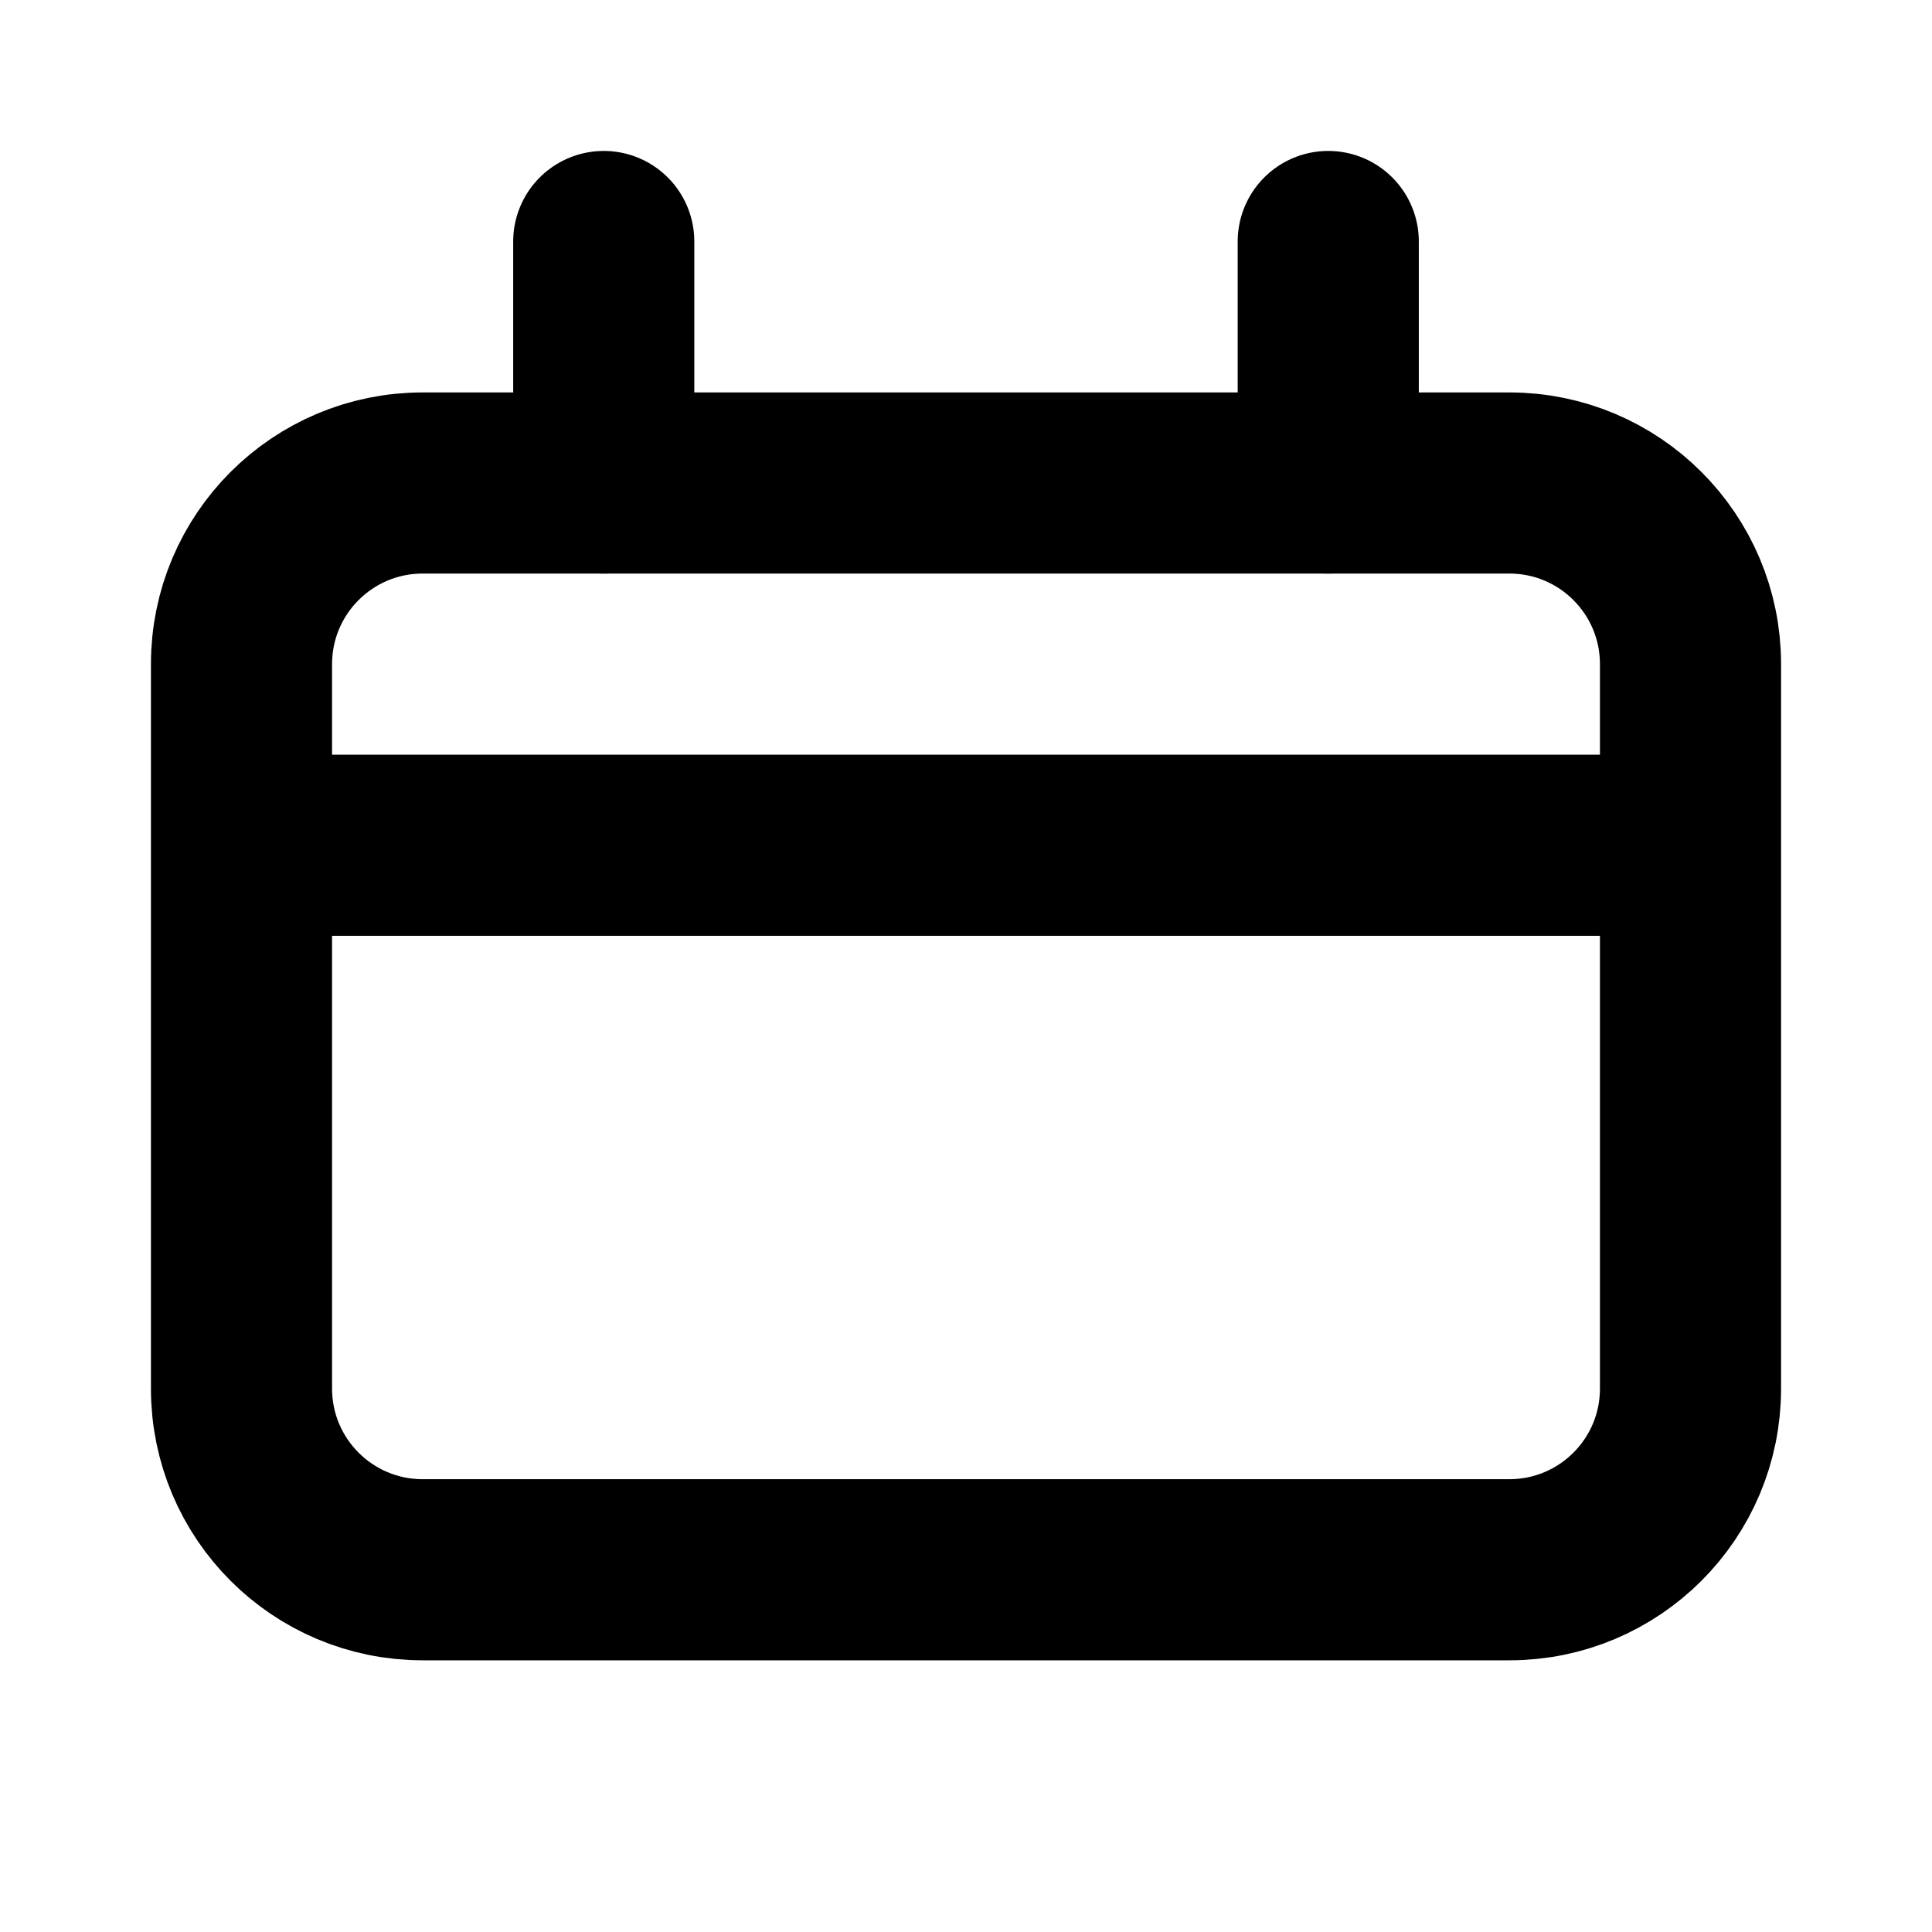
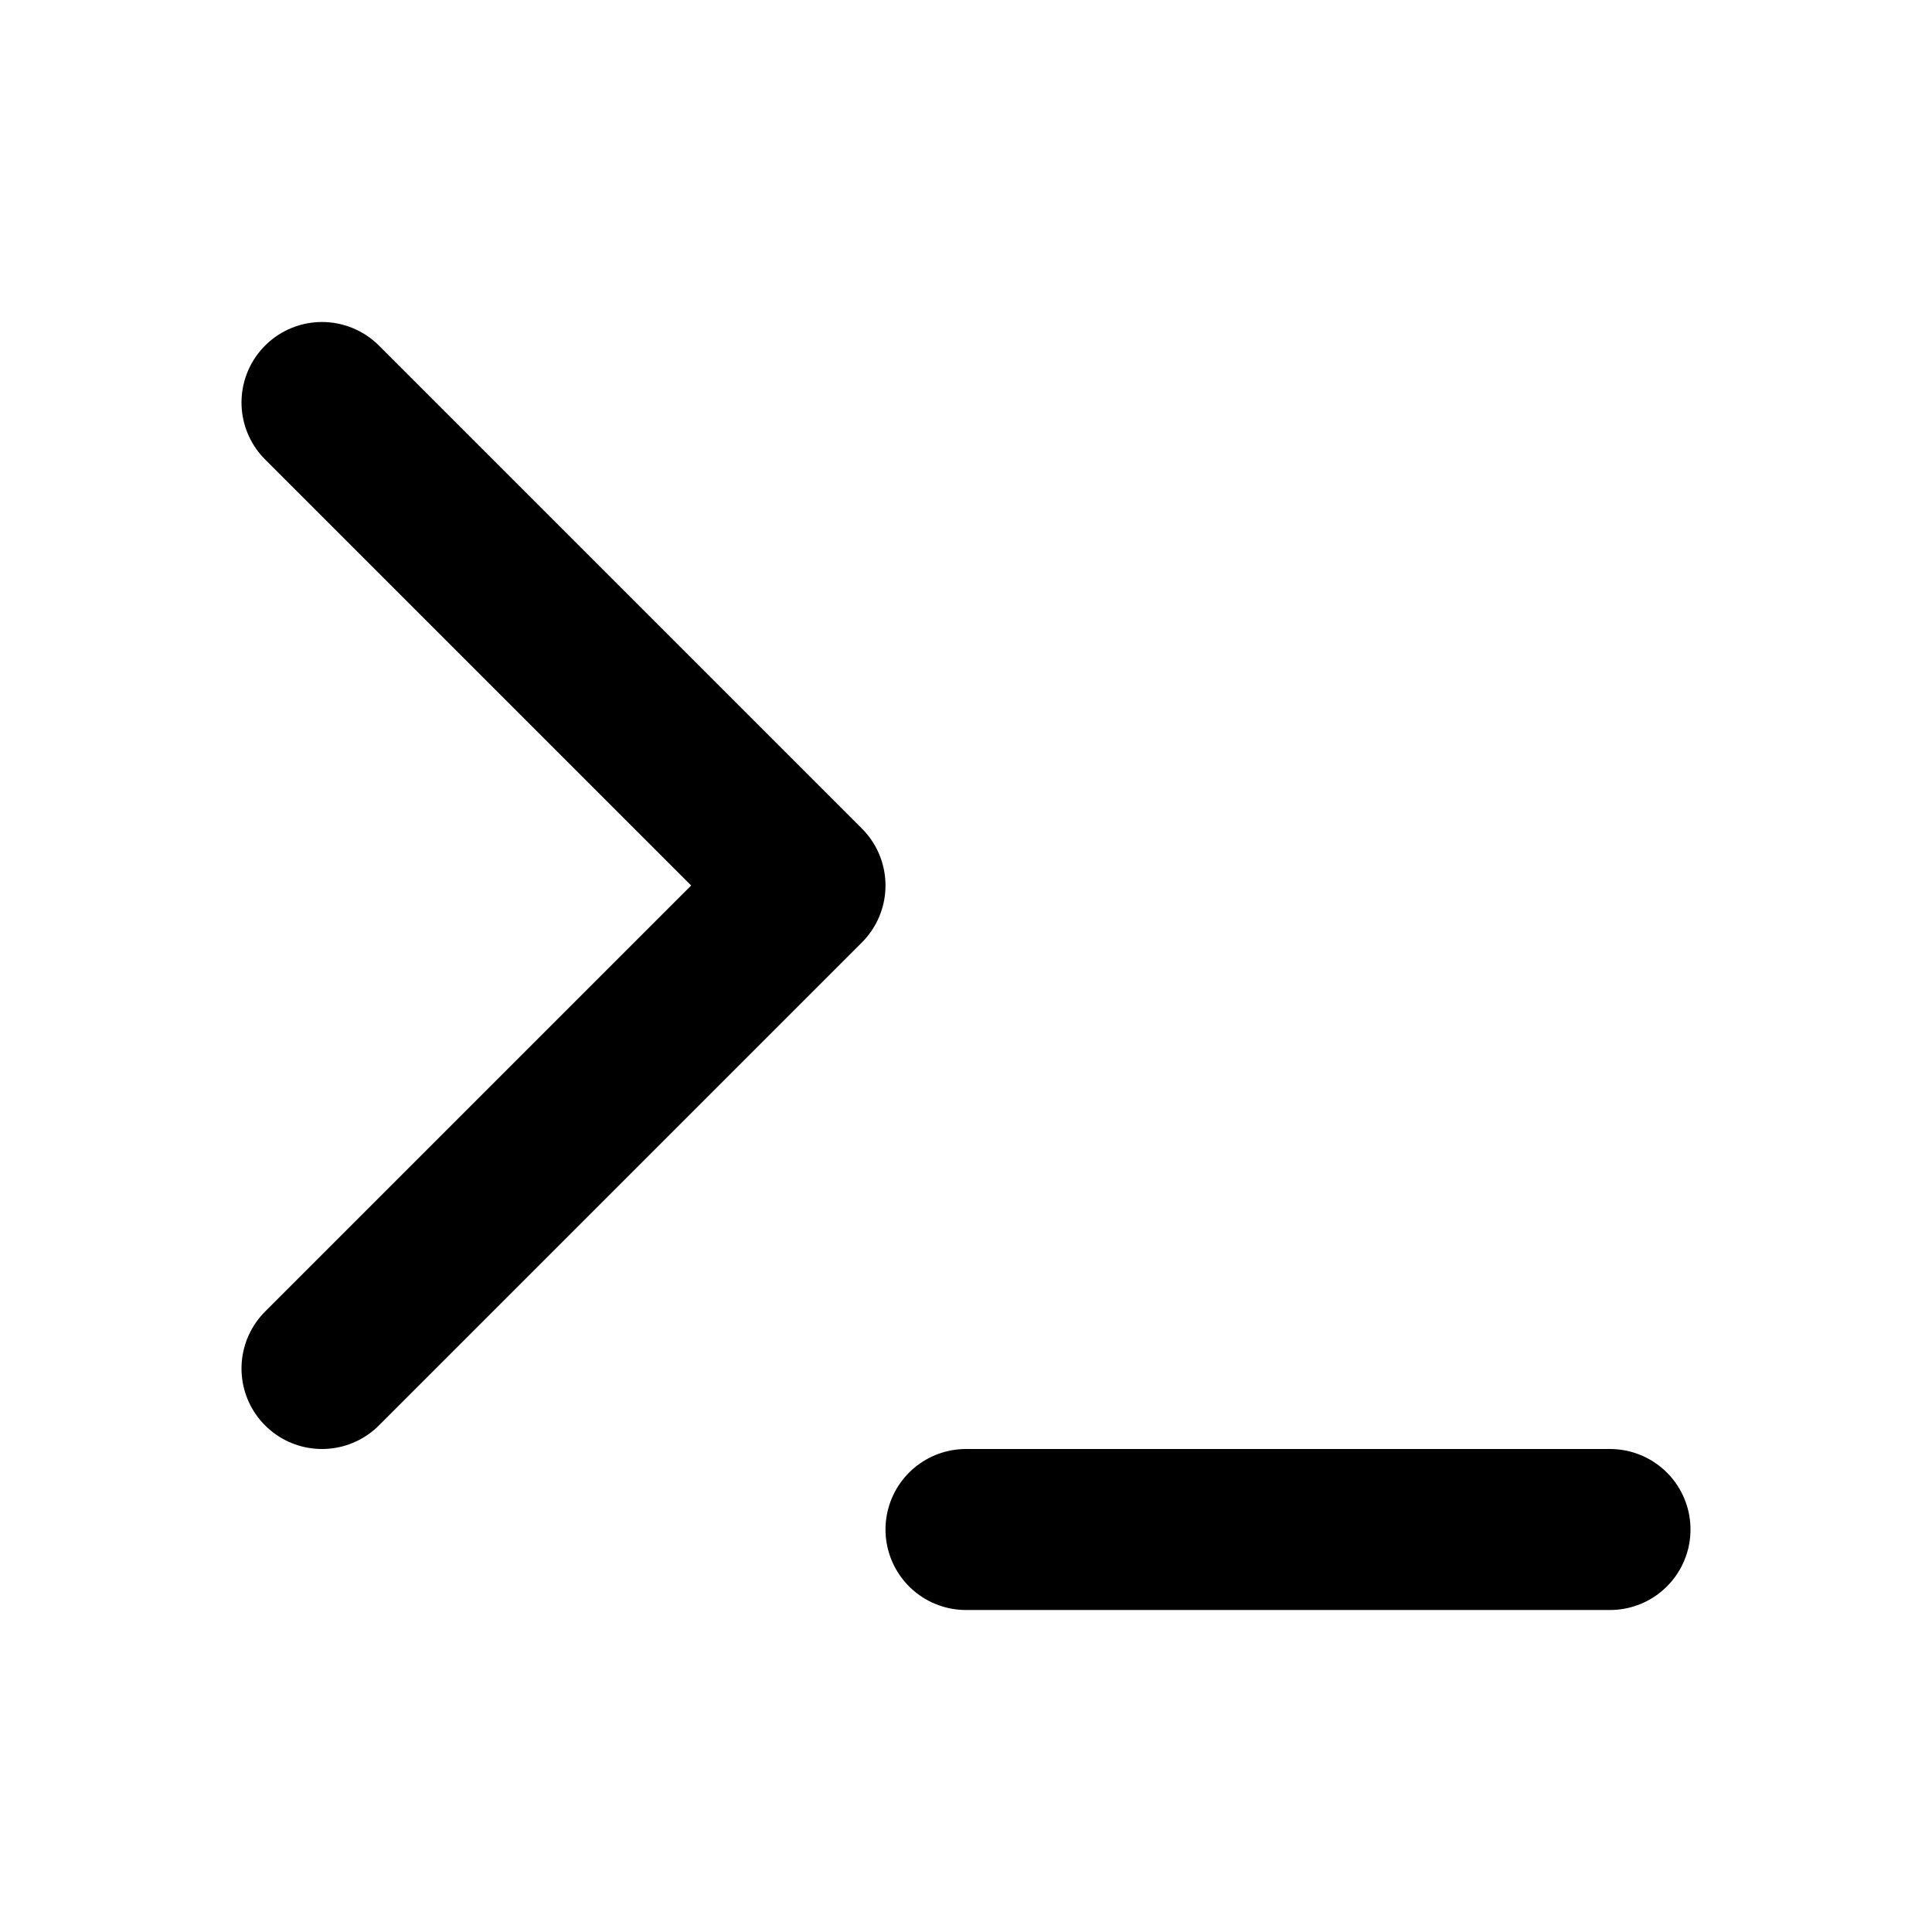
- <svg xmlns="http://www.w3.org/2000/svg" width="16" height="16" viewBox="0 0 16 16" fill="none">
-   <rect x="2" y="4" width="12" height="9" rx="1.5" stroke="currentColor" stroke-width="1.5" />
-   <line x1="2" y1="7" x2="14" y2="7" stroke="currentColor" stroke-width="1.5" />
-   <path d="M5 2L5 4" stroke="currentColor" stroke-width="1.5" stroke-linecap="round" />
-   <path d="M11 2L11 4" stroke="currentColor" stroke-width="1.5" stroke-linecap="round" />
+ <svg xmlns="http://www.w3.org/2000/svg" width="24" height="24" viewBox="0 0 24 24" fill="none" stroke="currentColor" stroke-width="2" stroke-linecap="round" stroke-linejoin="round">
+   <path d="M12 19h8" />
+   <path d="m4 17 6-6-6-6" />
</svg>
